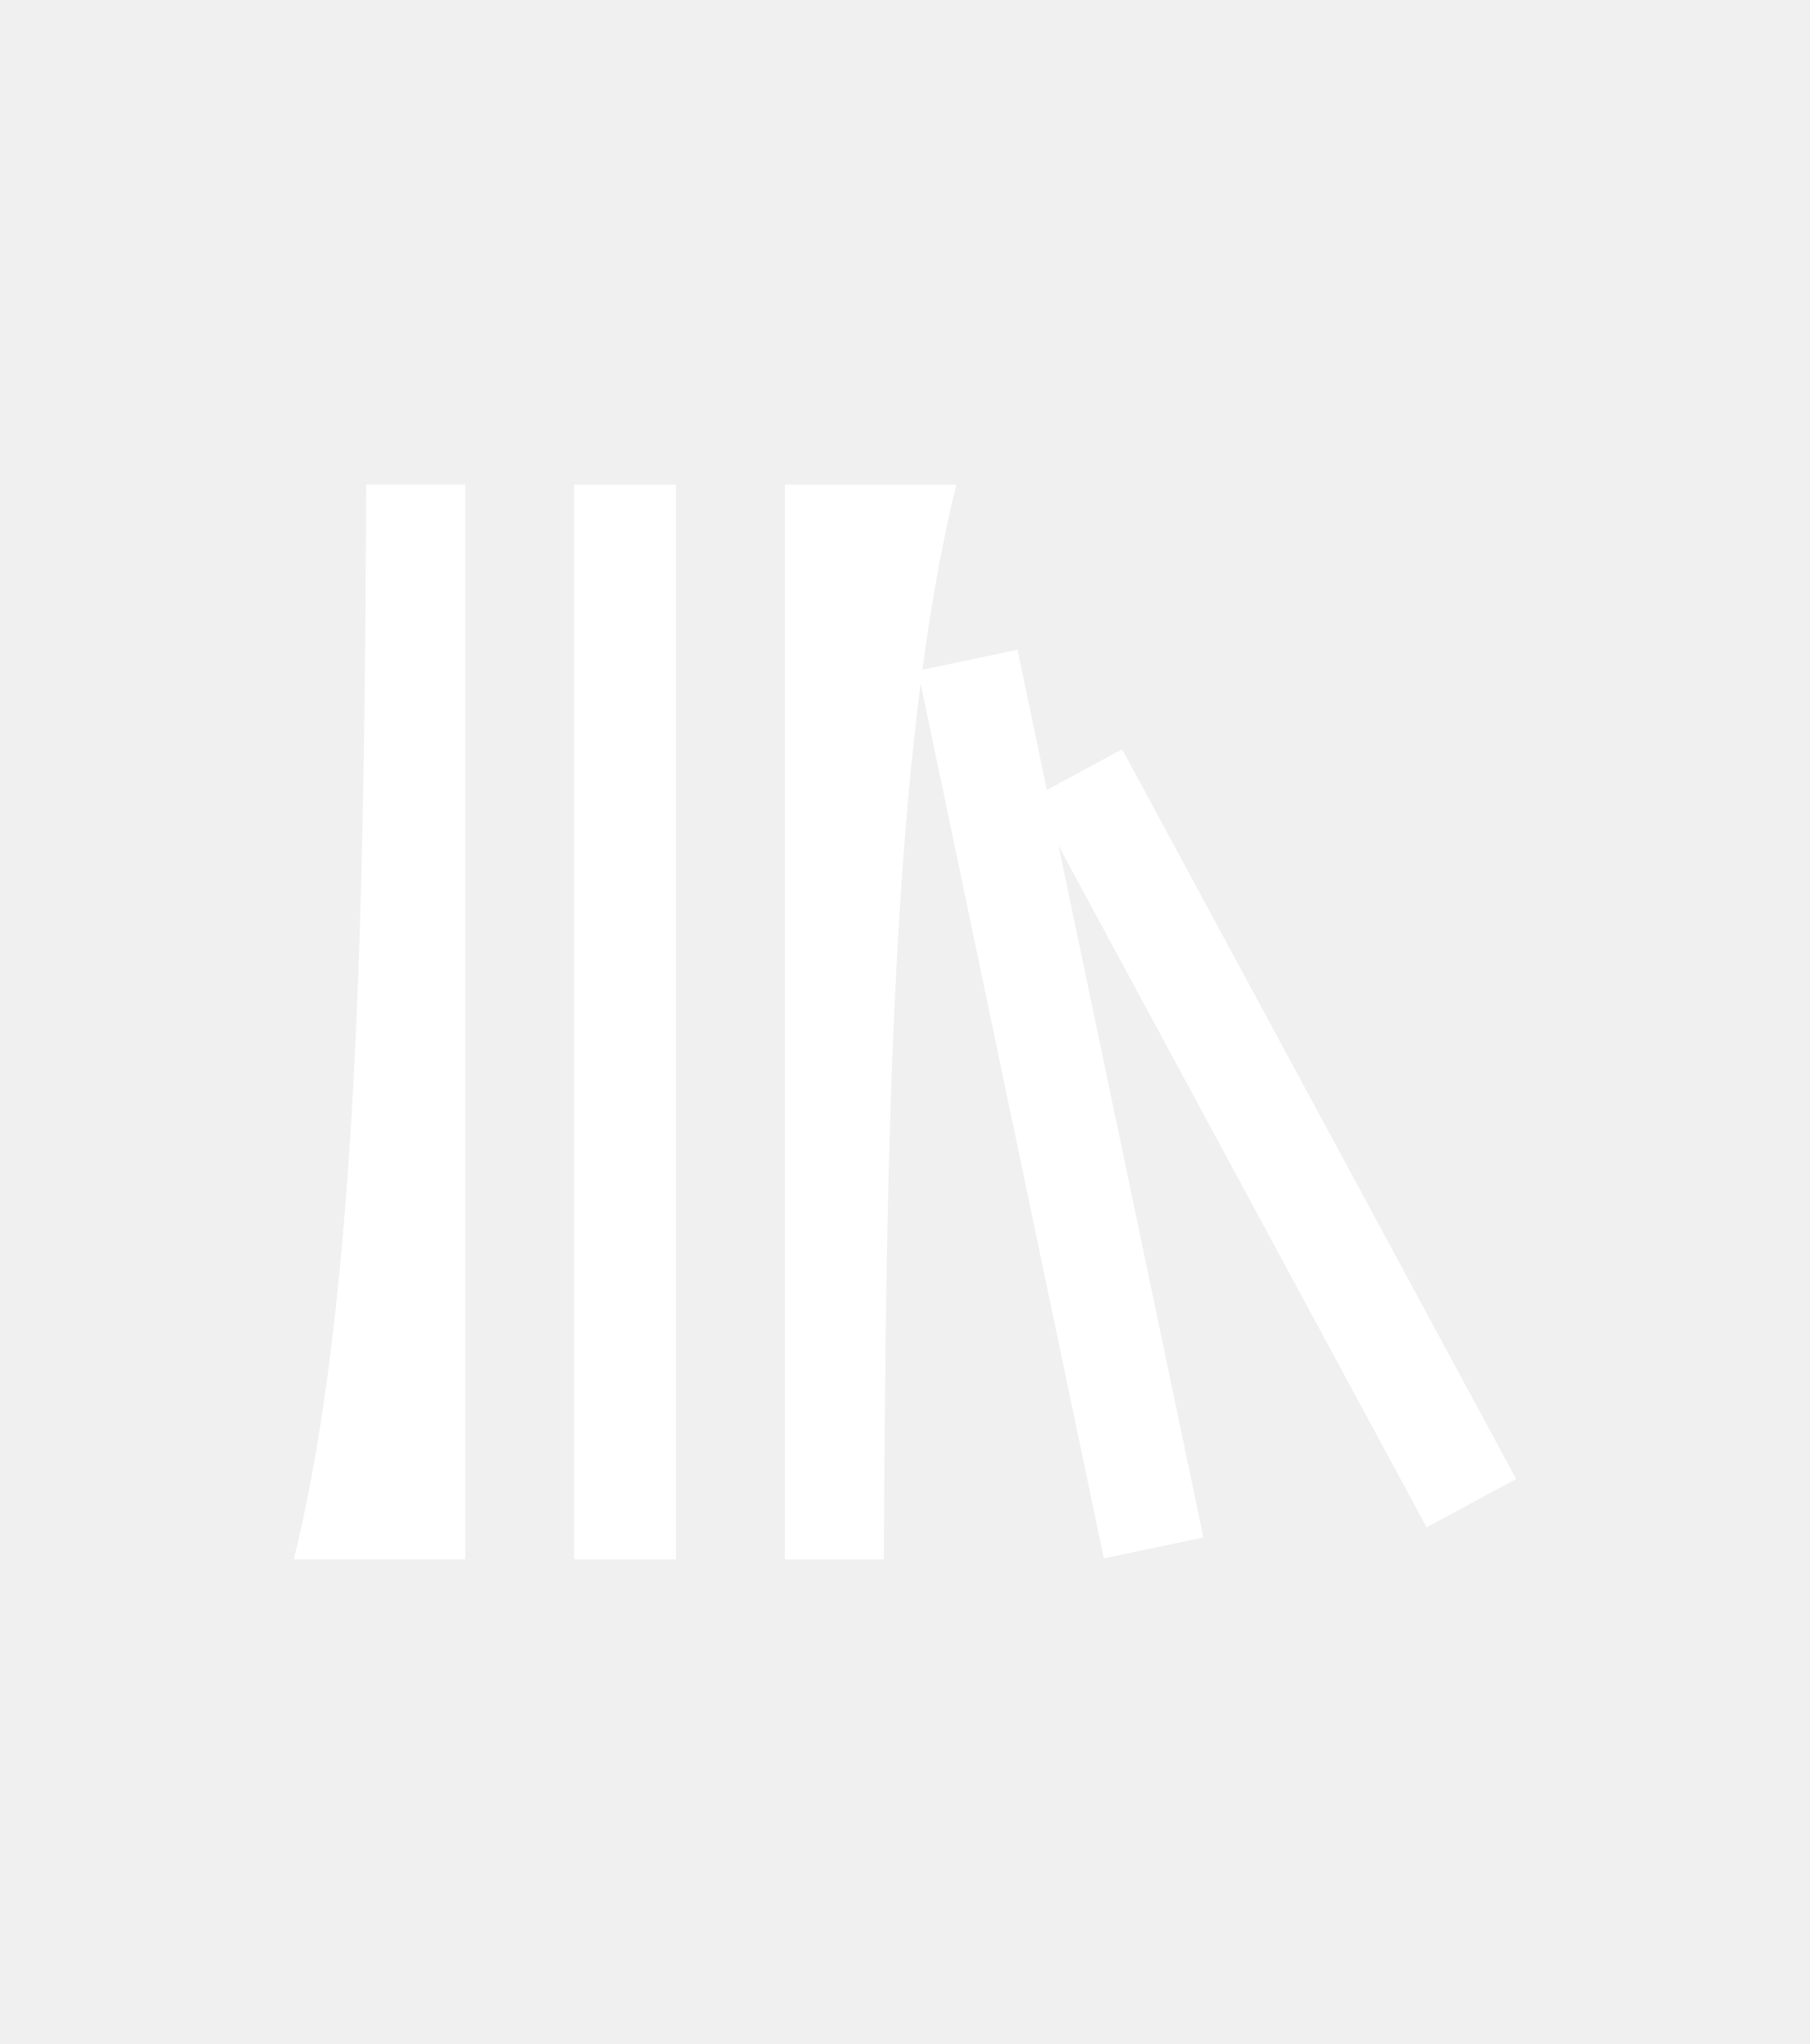
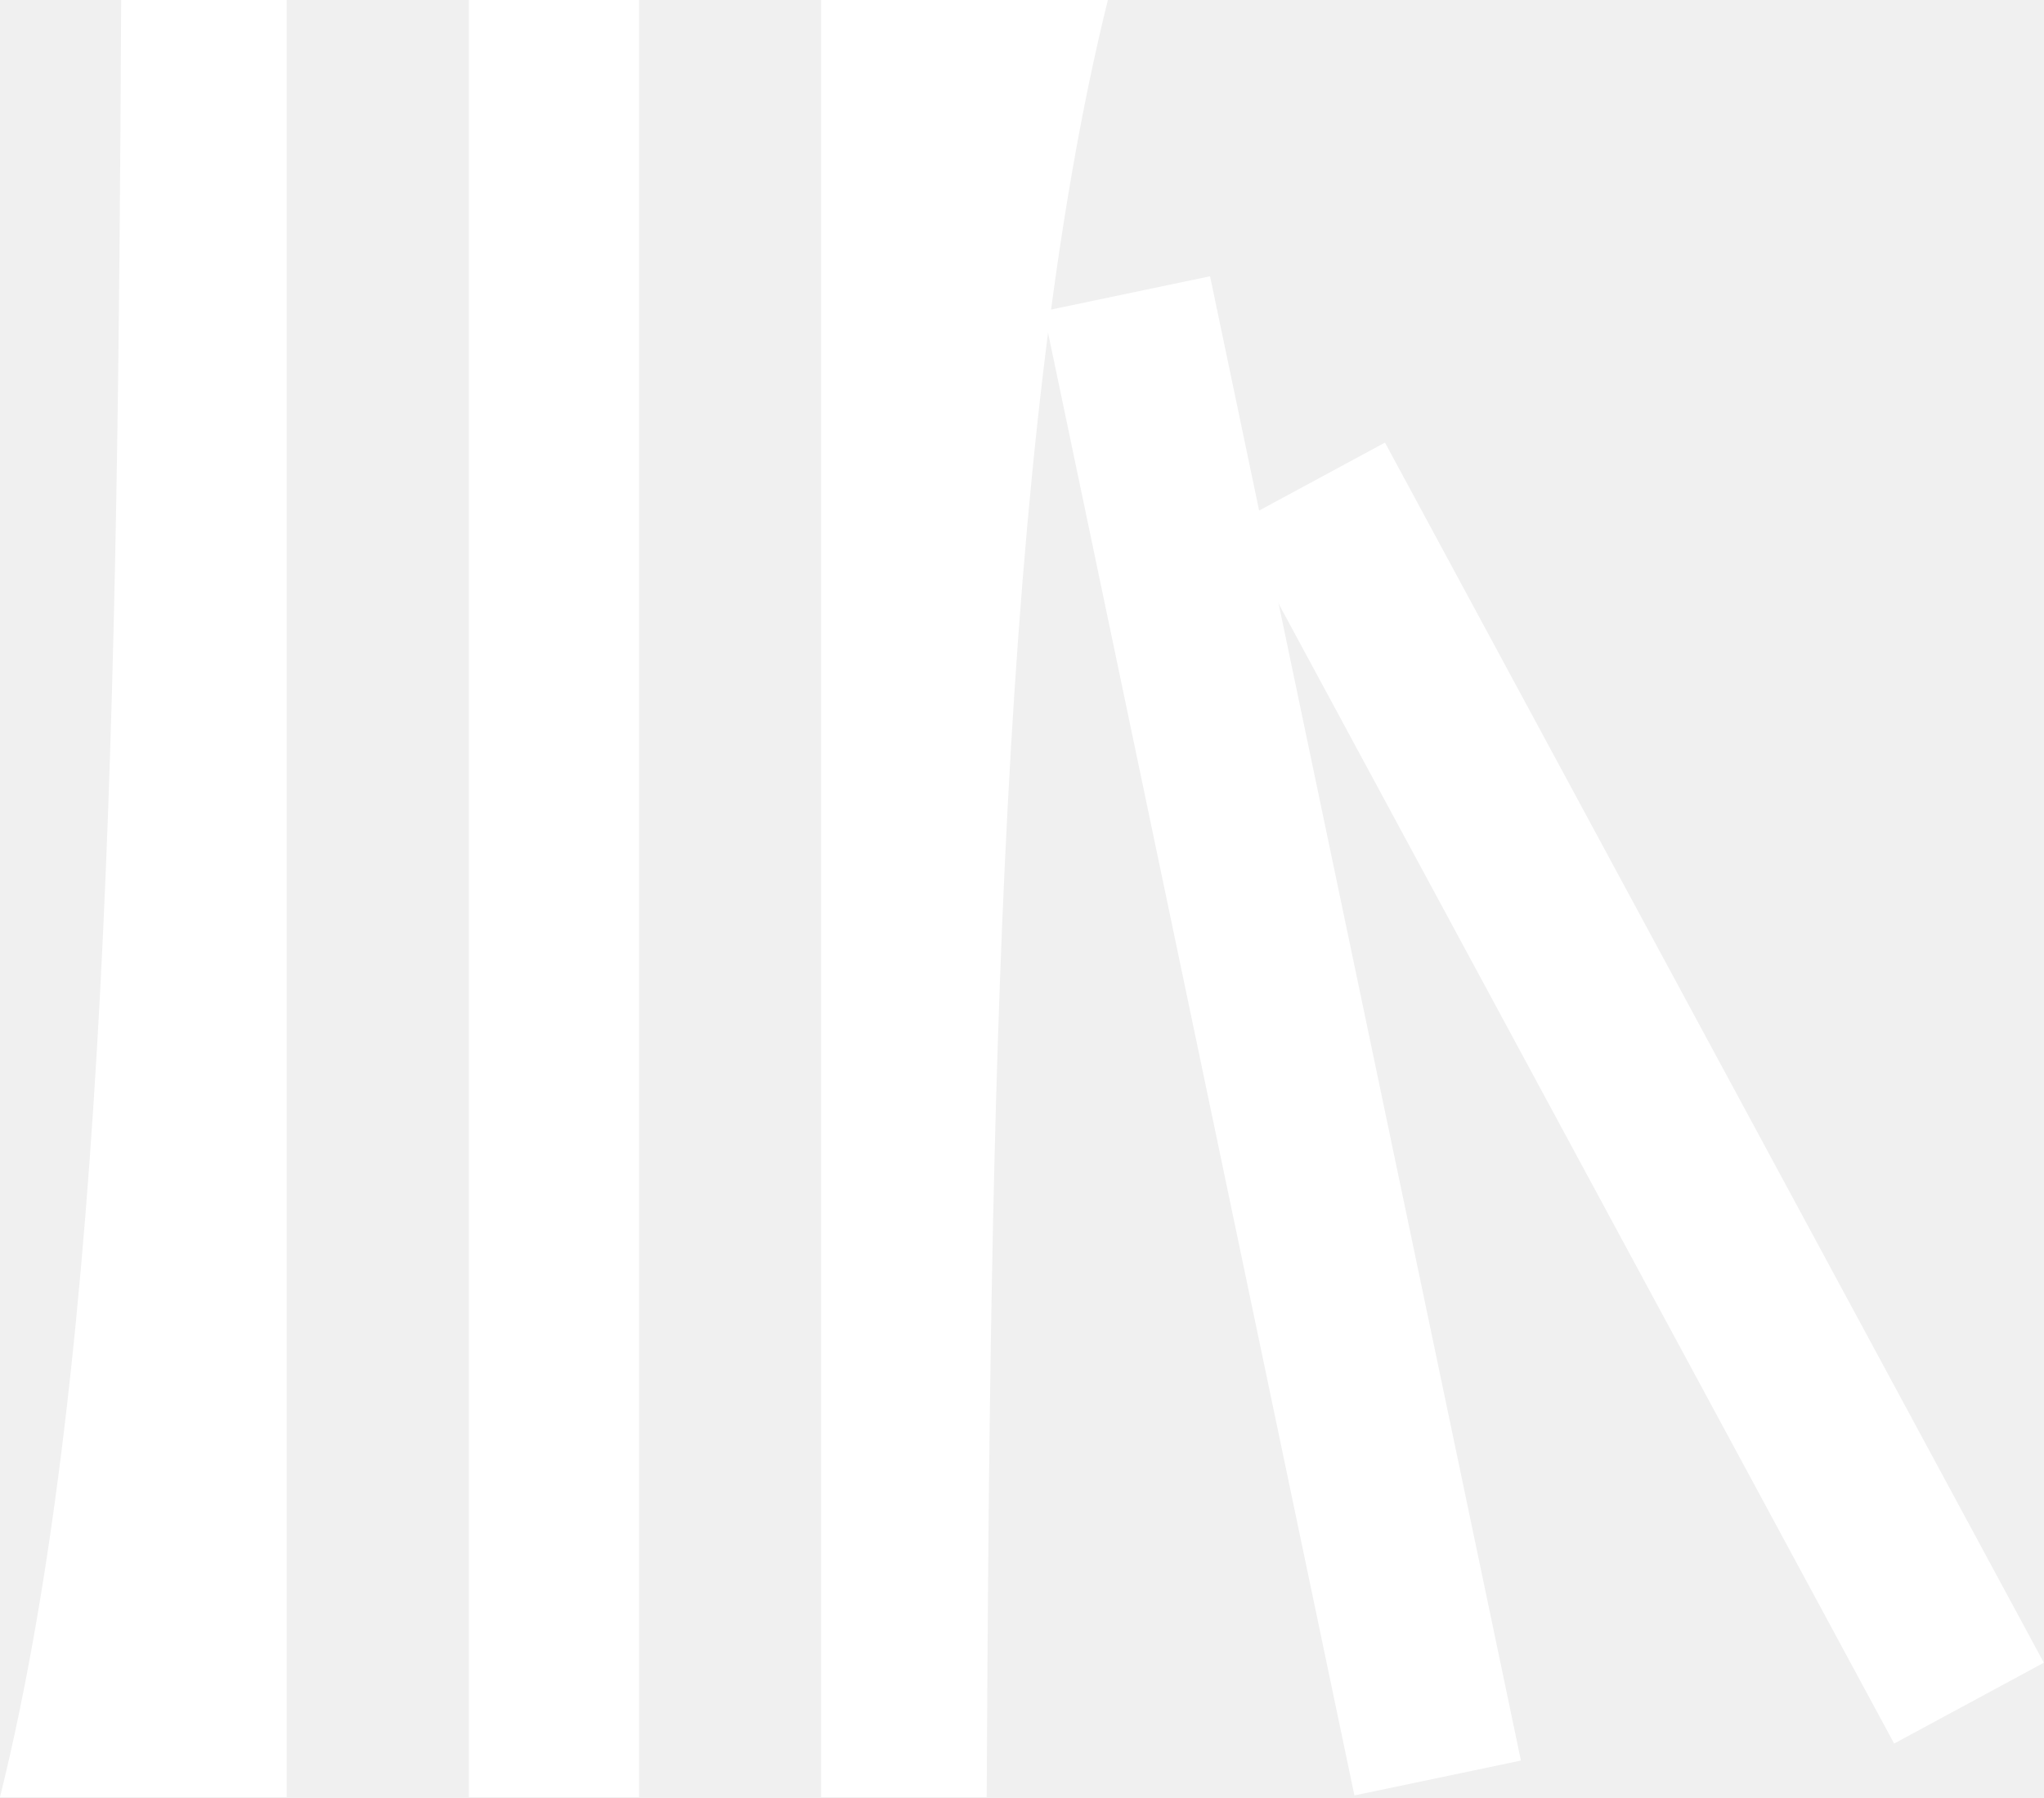
- <svg xmlns="http://www.w3.org/2000/svg" id="Layer_1" data-name="Layer 1" viewBox="0 0 204.03 230.4">
+ <svg xmlns="http://www.w3.org/2000/svg" id="Layer_2" data-name="Layer 2" viewBox="0 0 137.8 121.16">
  <defs>
    <style>
      .cls-1 {
        fill: #fff;
      }
    </style>
  </defs>
-   <rect class="cls-1" x="64.73" y="54.63" width="11.47" height="121.15" />
-   <rect class="cls-1" x="113.83" y="73.34" width="11.47" height="102.23" transform="translate(-22.97 27.15) rotate(-11.83)" />
-   <rect class="cls-1" x="137.92" y="81.57" width="11.47" height="93.48" transform="translate(-43.71 83.67) rotate(-28.37)" />
-   <path class="cls-1" d="M88.48,54.63h19.33c-7.35,29.64-7.94,74.98-8.17,121.15h-11.16V54.63Z" />
-   <path class="cls-1" d="M52.45,175.77h-19.33c7.35-29.64,7.94-74.98,8.17-121.15h11.16v121.15Z" />
+   <g id="Layer_1-2" data-name="Layer 1">
+     <rect class="cls-1" x="31.61" y="0" width="11.47" height="121.15" />
+     <rect class="cls-1" x="80.71" y="18.71" width="11.47" height="102.23" transform="translate(-12.48 19.21) rotate(-11.83)" />
+     <rect class="cls-1" x="104.8" y="26.95" width="11.47" height="93.48" transform="translate(-21.74 61.37) rotate(-28.37)" />
+     <path class="cls-1" d="M55.36,0h19.33c-7.35,29.64-7.94,74.98-8.17,121.15h-11.16s0-121.15,0-121.15Z" />
+     <path class="cls-1" d="M19.33,121.15H0C7.35,91.51,7.94,46.17,8.17,0h11.16v121.15Z" />
+   </g>
</svg>
